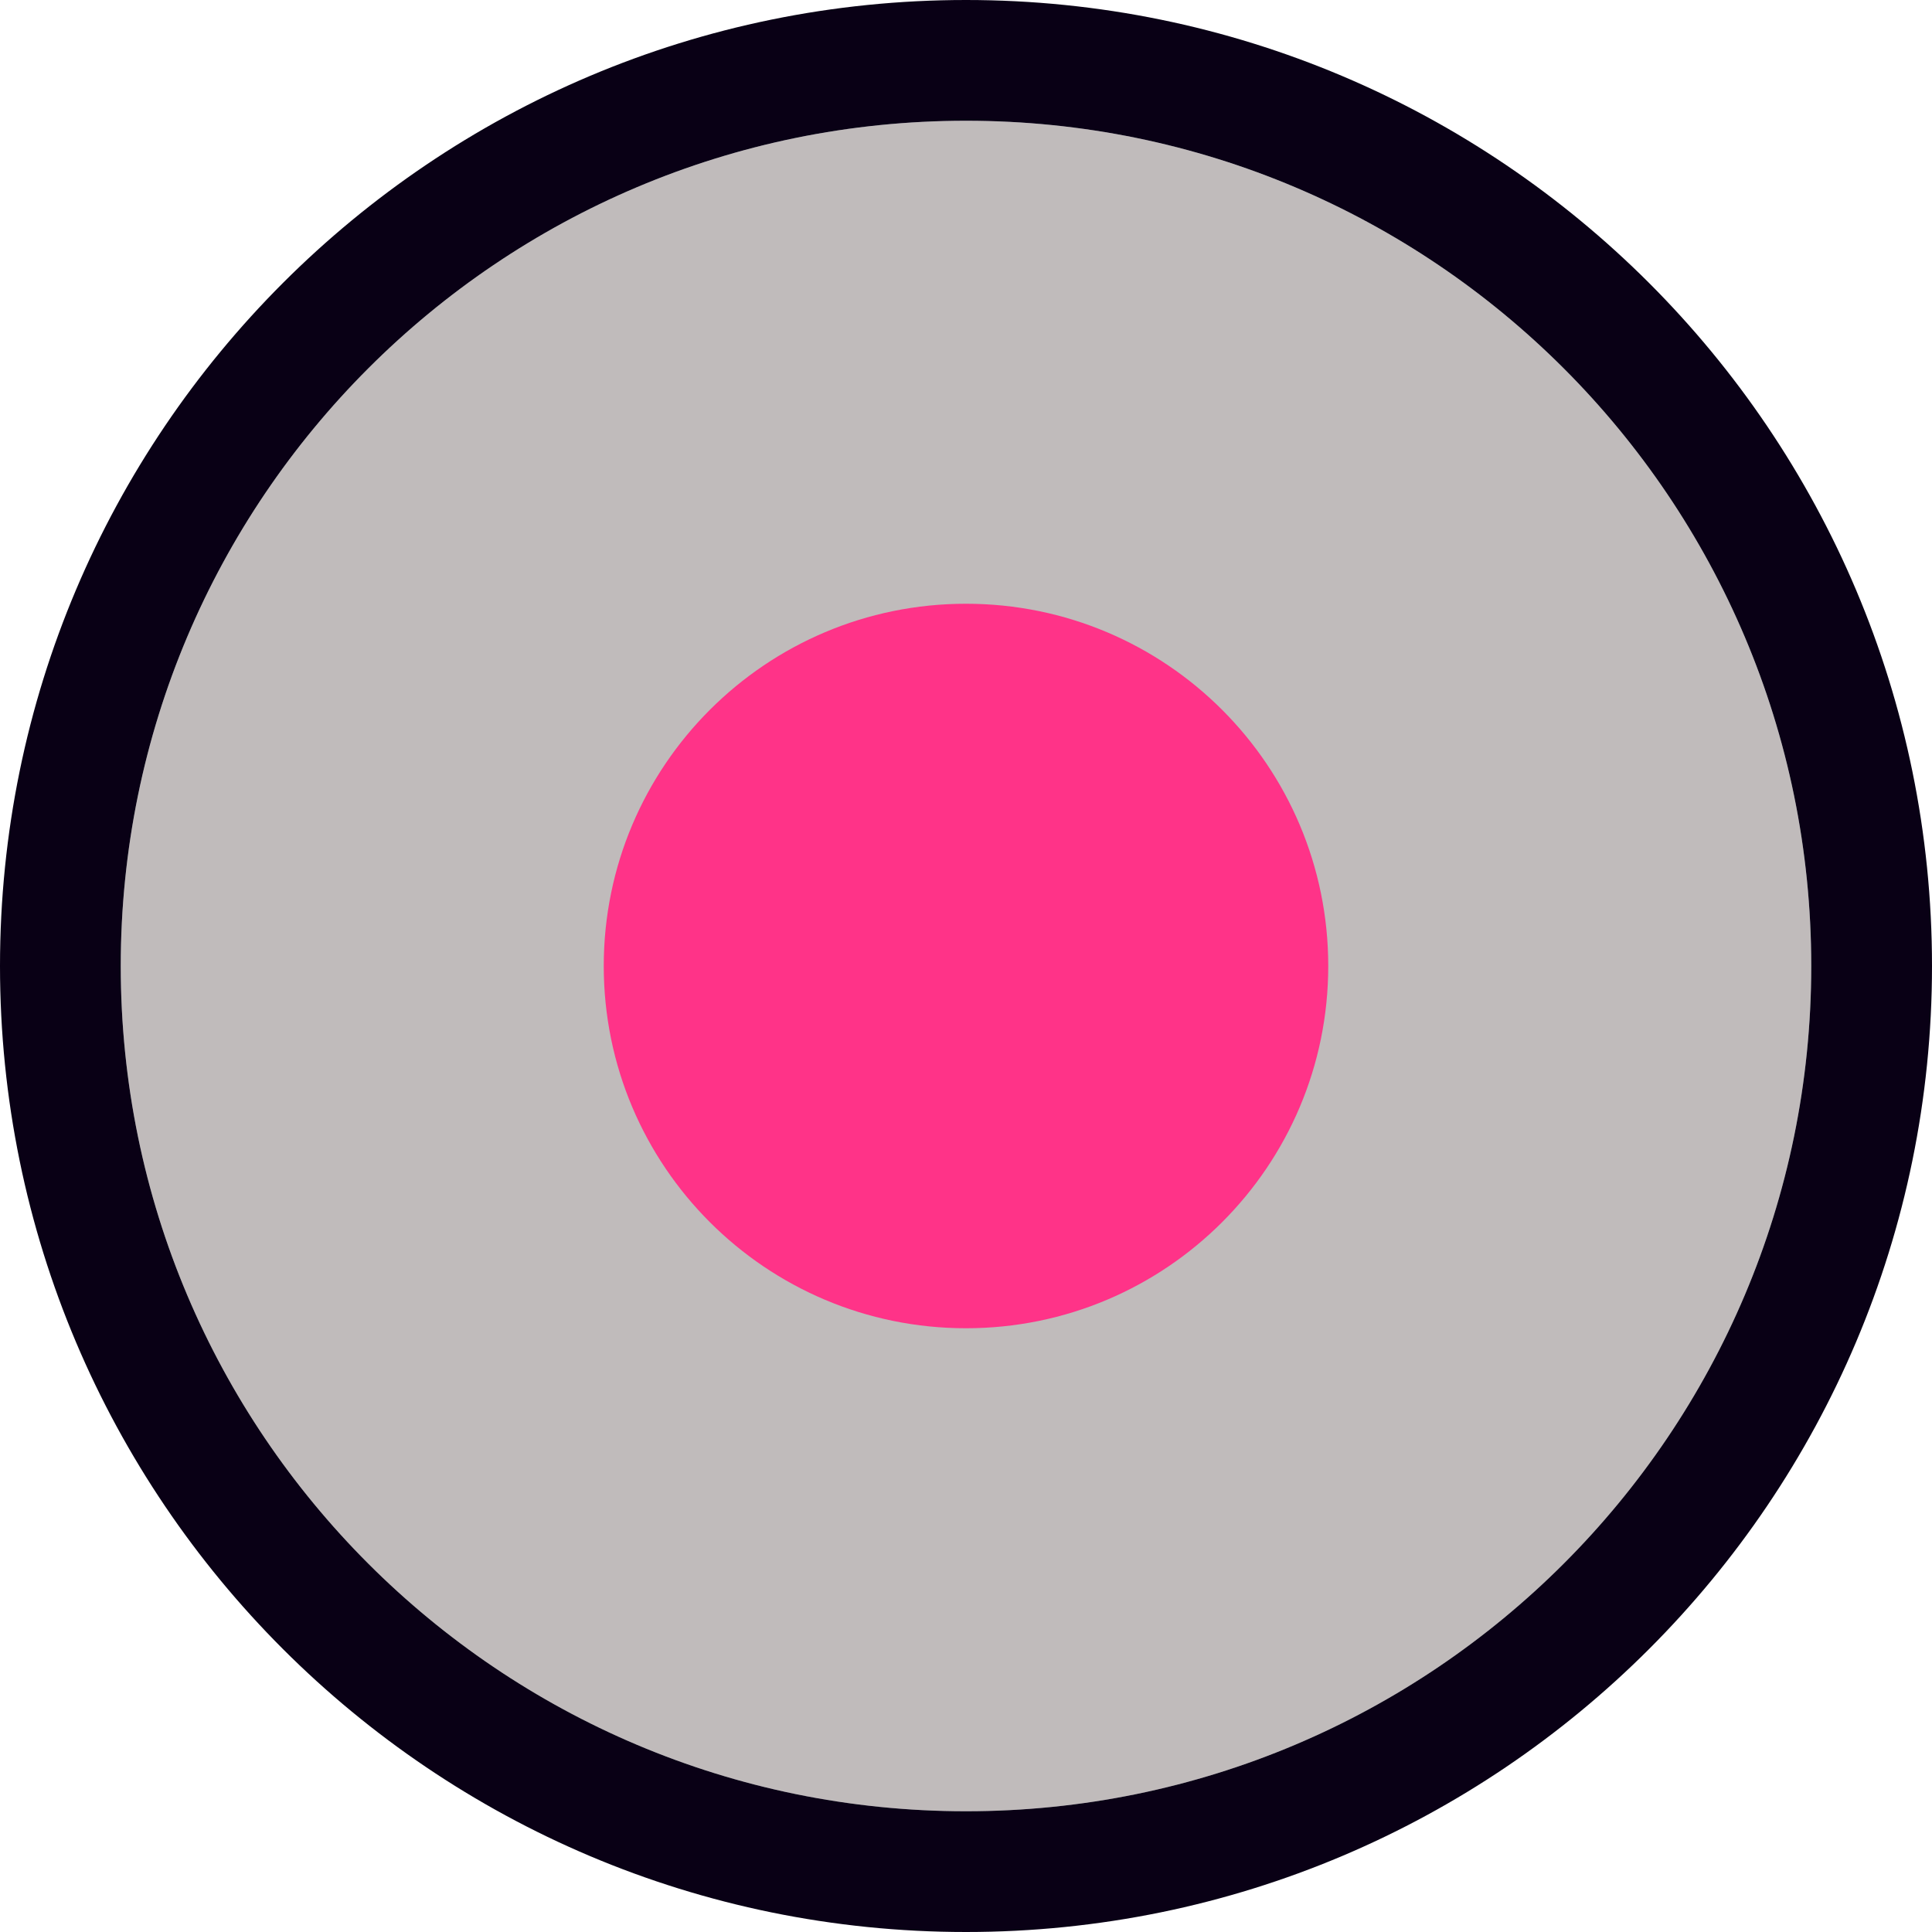
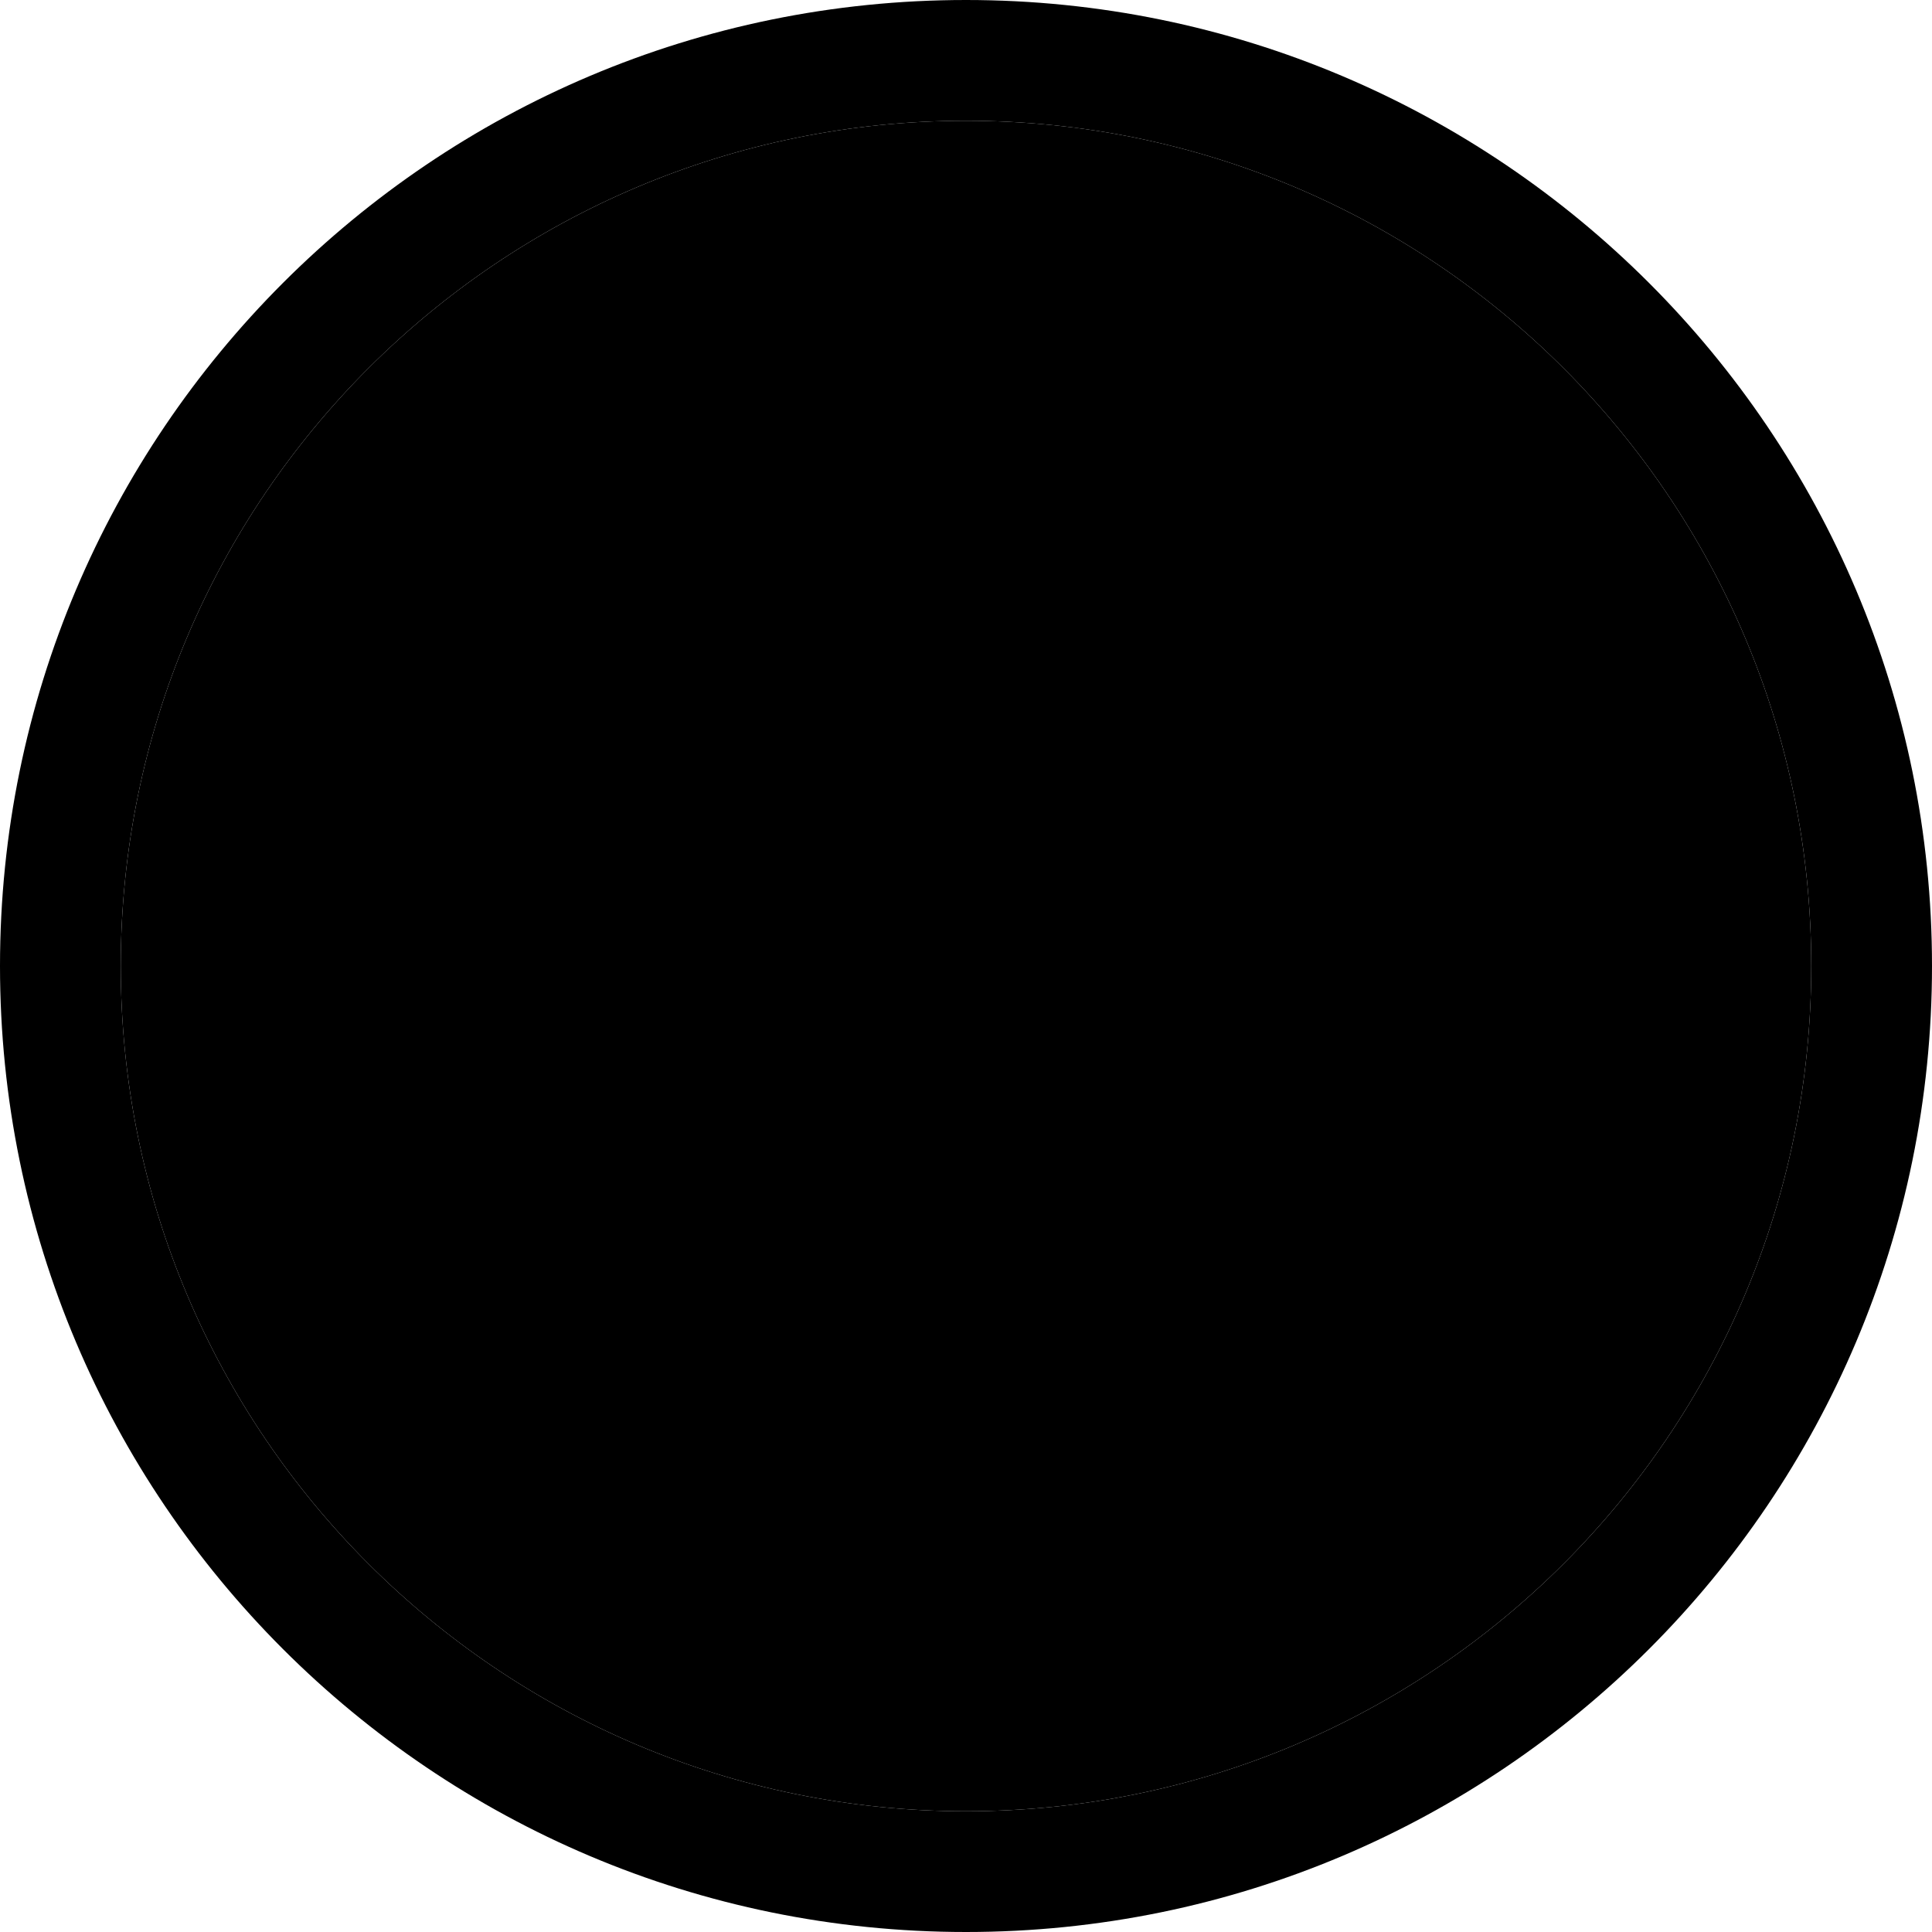
<svg xmlns="http://www.w3.org/2000/svg" viewBox="0 0 16 16">
  <g transform="translate(0 -1036.362)">
-     <path style="fill:#c0bbbb" d="m 15,8 c 0,3.866 -3.134,7 -7,7 C 4.134,15 1,11.866 1,8 1,4.134 4.134,1 8,1 c 3.866,0 7,3.134 7,7 z" transform="translate(0 1036.362)" />
-     <path style="fill:#090015" d="M 8 0 C 3.582 8.8817842e-16 -3.006854e-17 3.582 0 8 C 0 12.418 3.582 16 8 16 C 12.418 16 16 12.418 16 8 C 16 3.582 12.418 -1.8064254e-15 8 0 z M 8 1 C 11.866 1 15 4.134 15 8 C 15 11.866 11.866 15 8 15 C 4.134 15 1 11.866 1 8 C 1 4.134 4.134 1 8 1 z " transform="translate(0 1036.362)" />
-     <path style="fill:#ff3388" d="M 11,8 C 11,9.657 9.657,11 8,11 6.343,11 5,9.657 5,8 5,6.343 6.343,5 8,5 c 1.657,0 3,1.343 3,3 z" transform="translate(0 1036.362)" />
+     <path style="fill:#%TXT_BG%" d="m 15,8 c 0,3.866 -3.134,7 -7,7 C 4.134,15 1,11.866 1,8 1,4.134 4.134,1 8,1 c 3.866,0 7,3.134 7,7 z" transform="translate(0 1036.362)" />
+     <path style="fill:#%FG%" d="M 8 0 C 3.582 8.8817842e-16 -3.006854e-17 3.582 0 8 C 0 12.418 3.582 16 8 16 C 12.418 16 16 12.418 16 8 C 16 3.582 12.418 -1.8064254e-15 8 0 z M 8 1 C 11.866 1 15 4.134 15 8 C 15 11.866 11.866 15 8 15 C 4.134 15 1 11.866 1 8 C 1 4.134 4.134 1 8 1 z " transform="translate(0 1036.362)" />
+     <path style="fill:#%SEL_BG%" d="M 11,8 C 11,9.657 9.657,11 8,11 6.343,11 5,9.657 5,8 5,6.343 6.343,5 8,5 c 1.657,0 3,1.343 3,3 z" transform="translate(0 1036.362)" />
  </g>
</svg>
